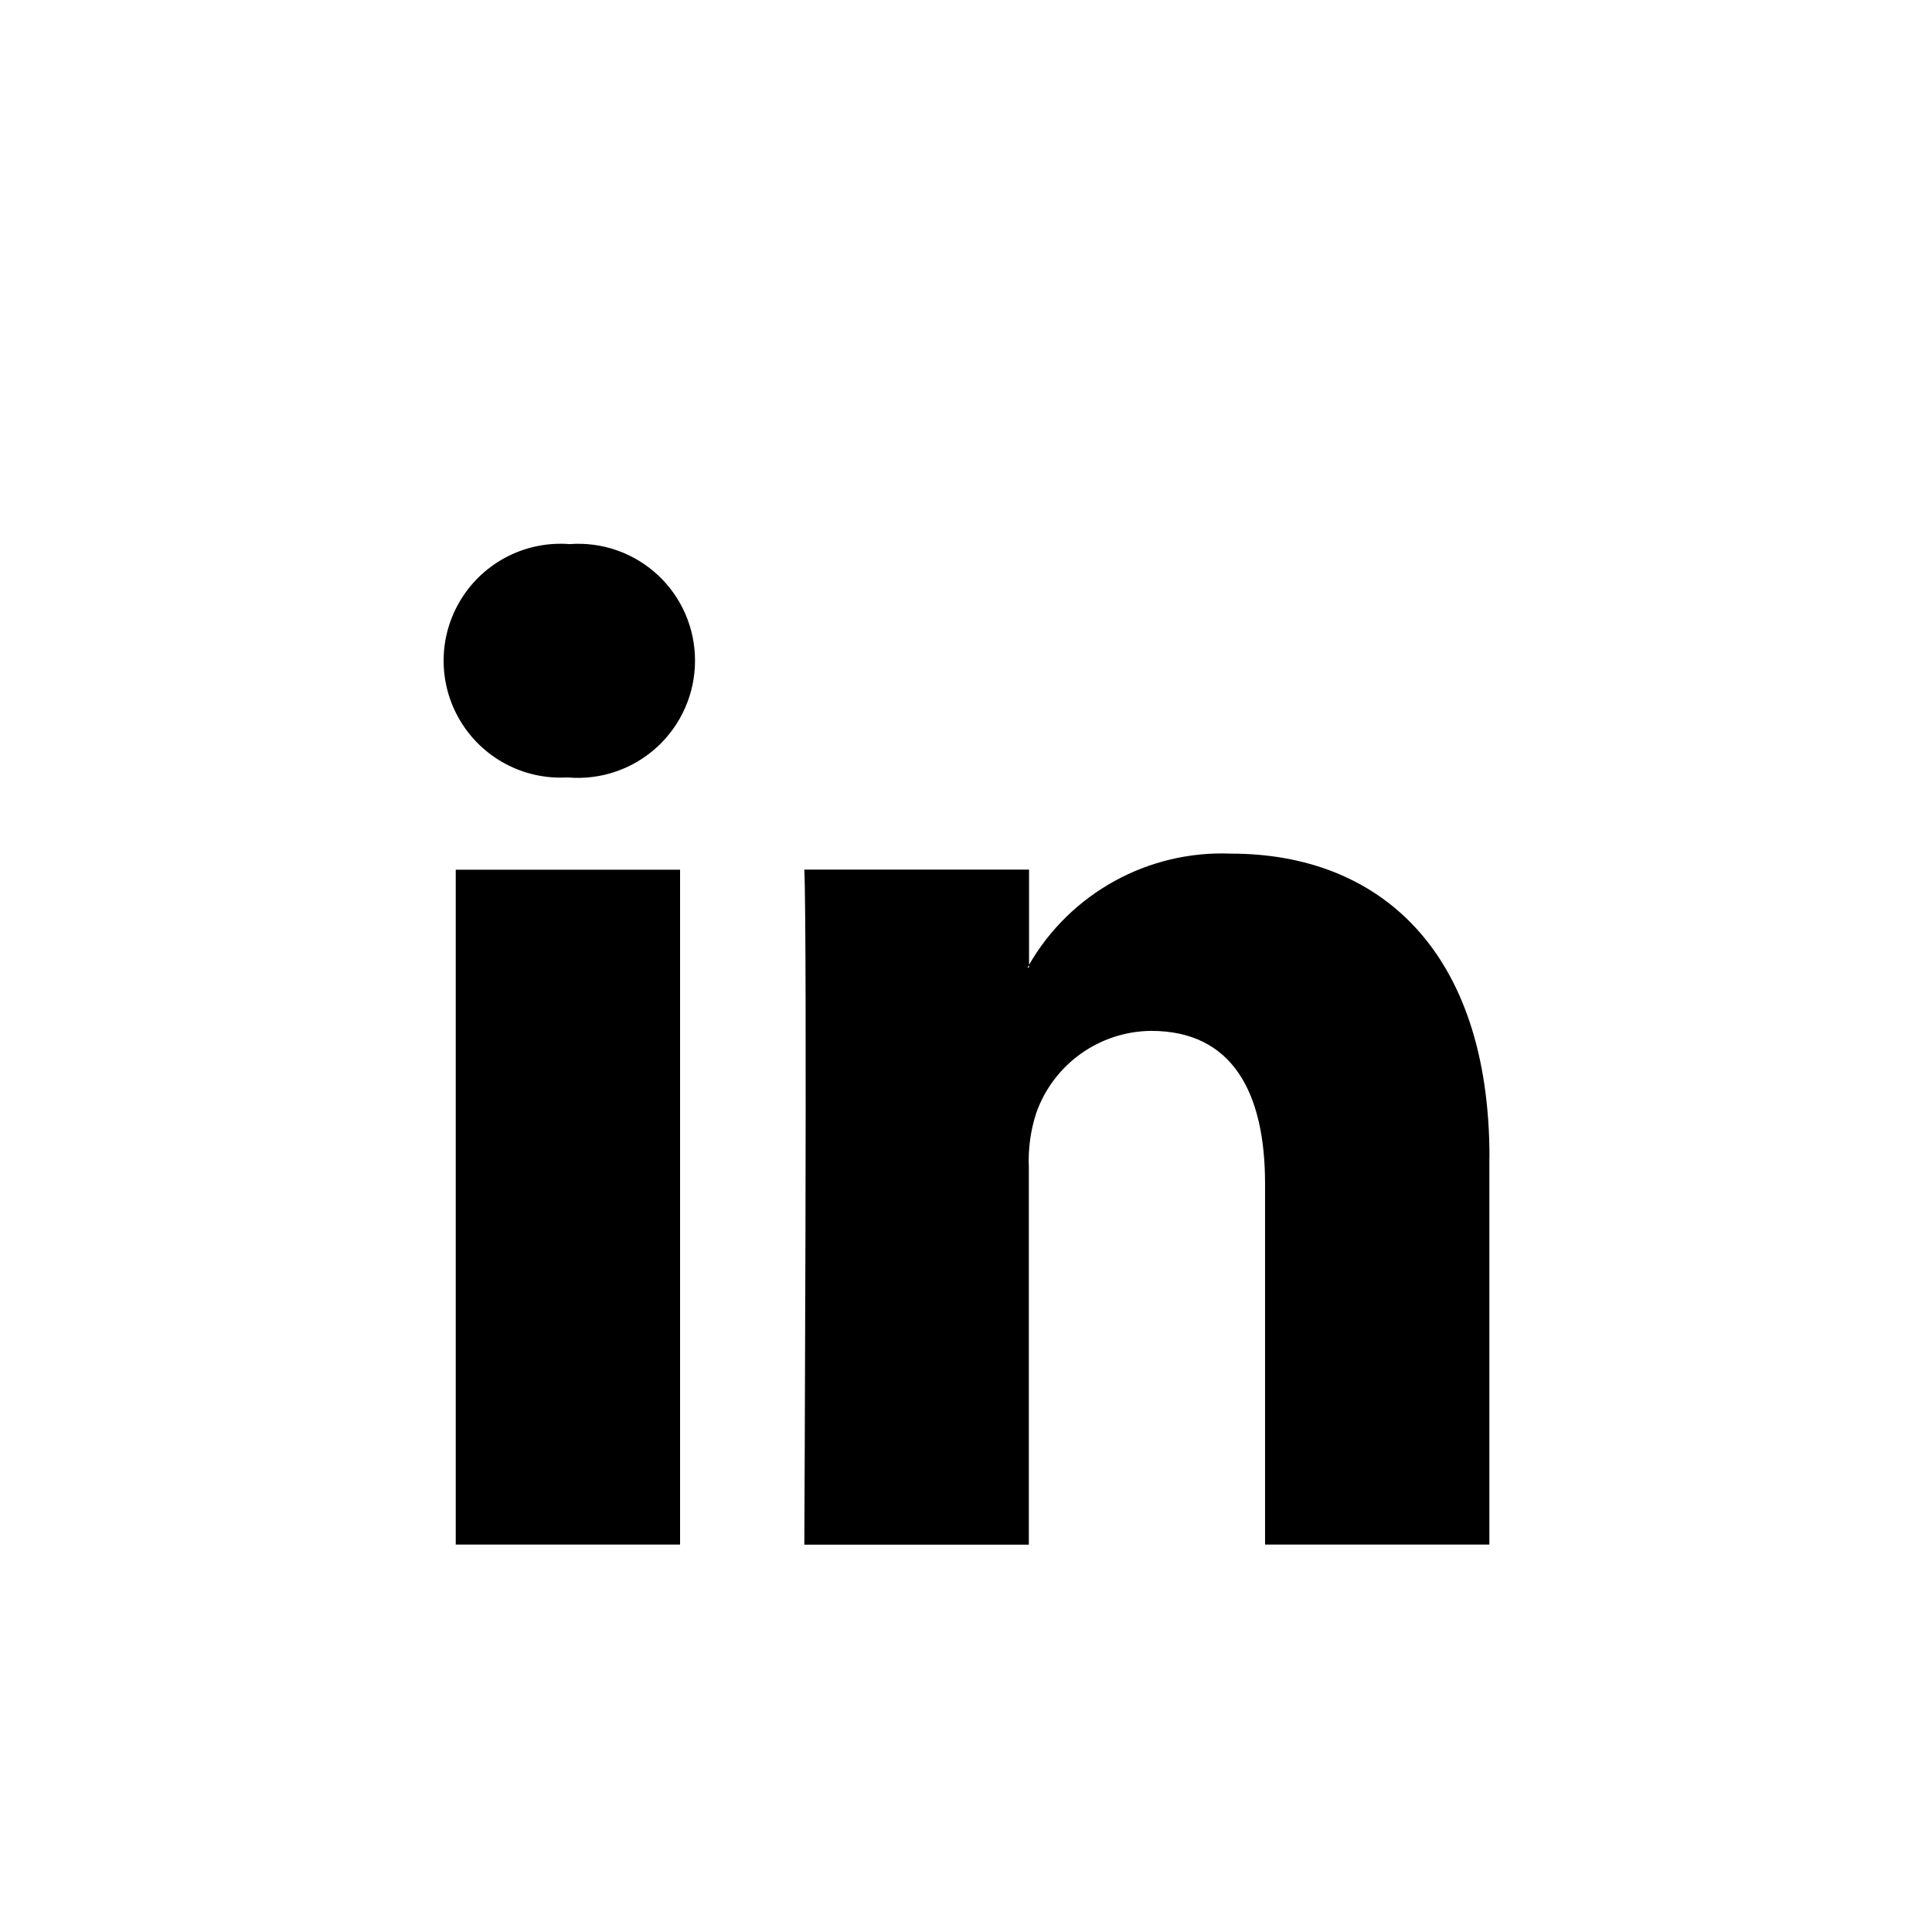
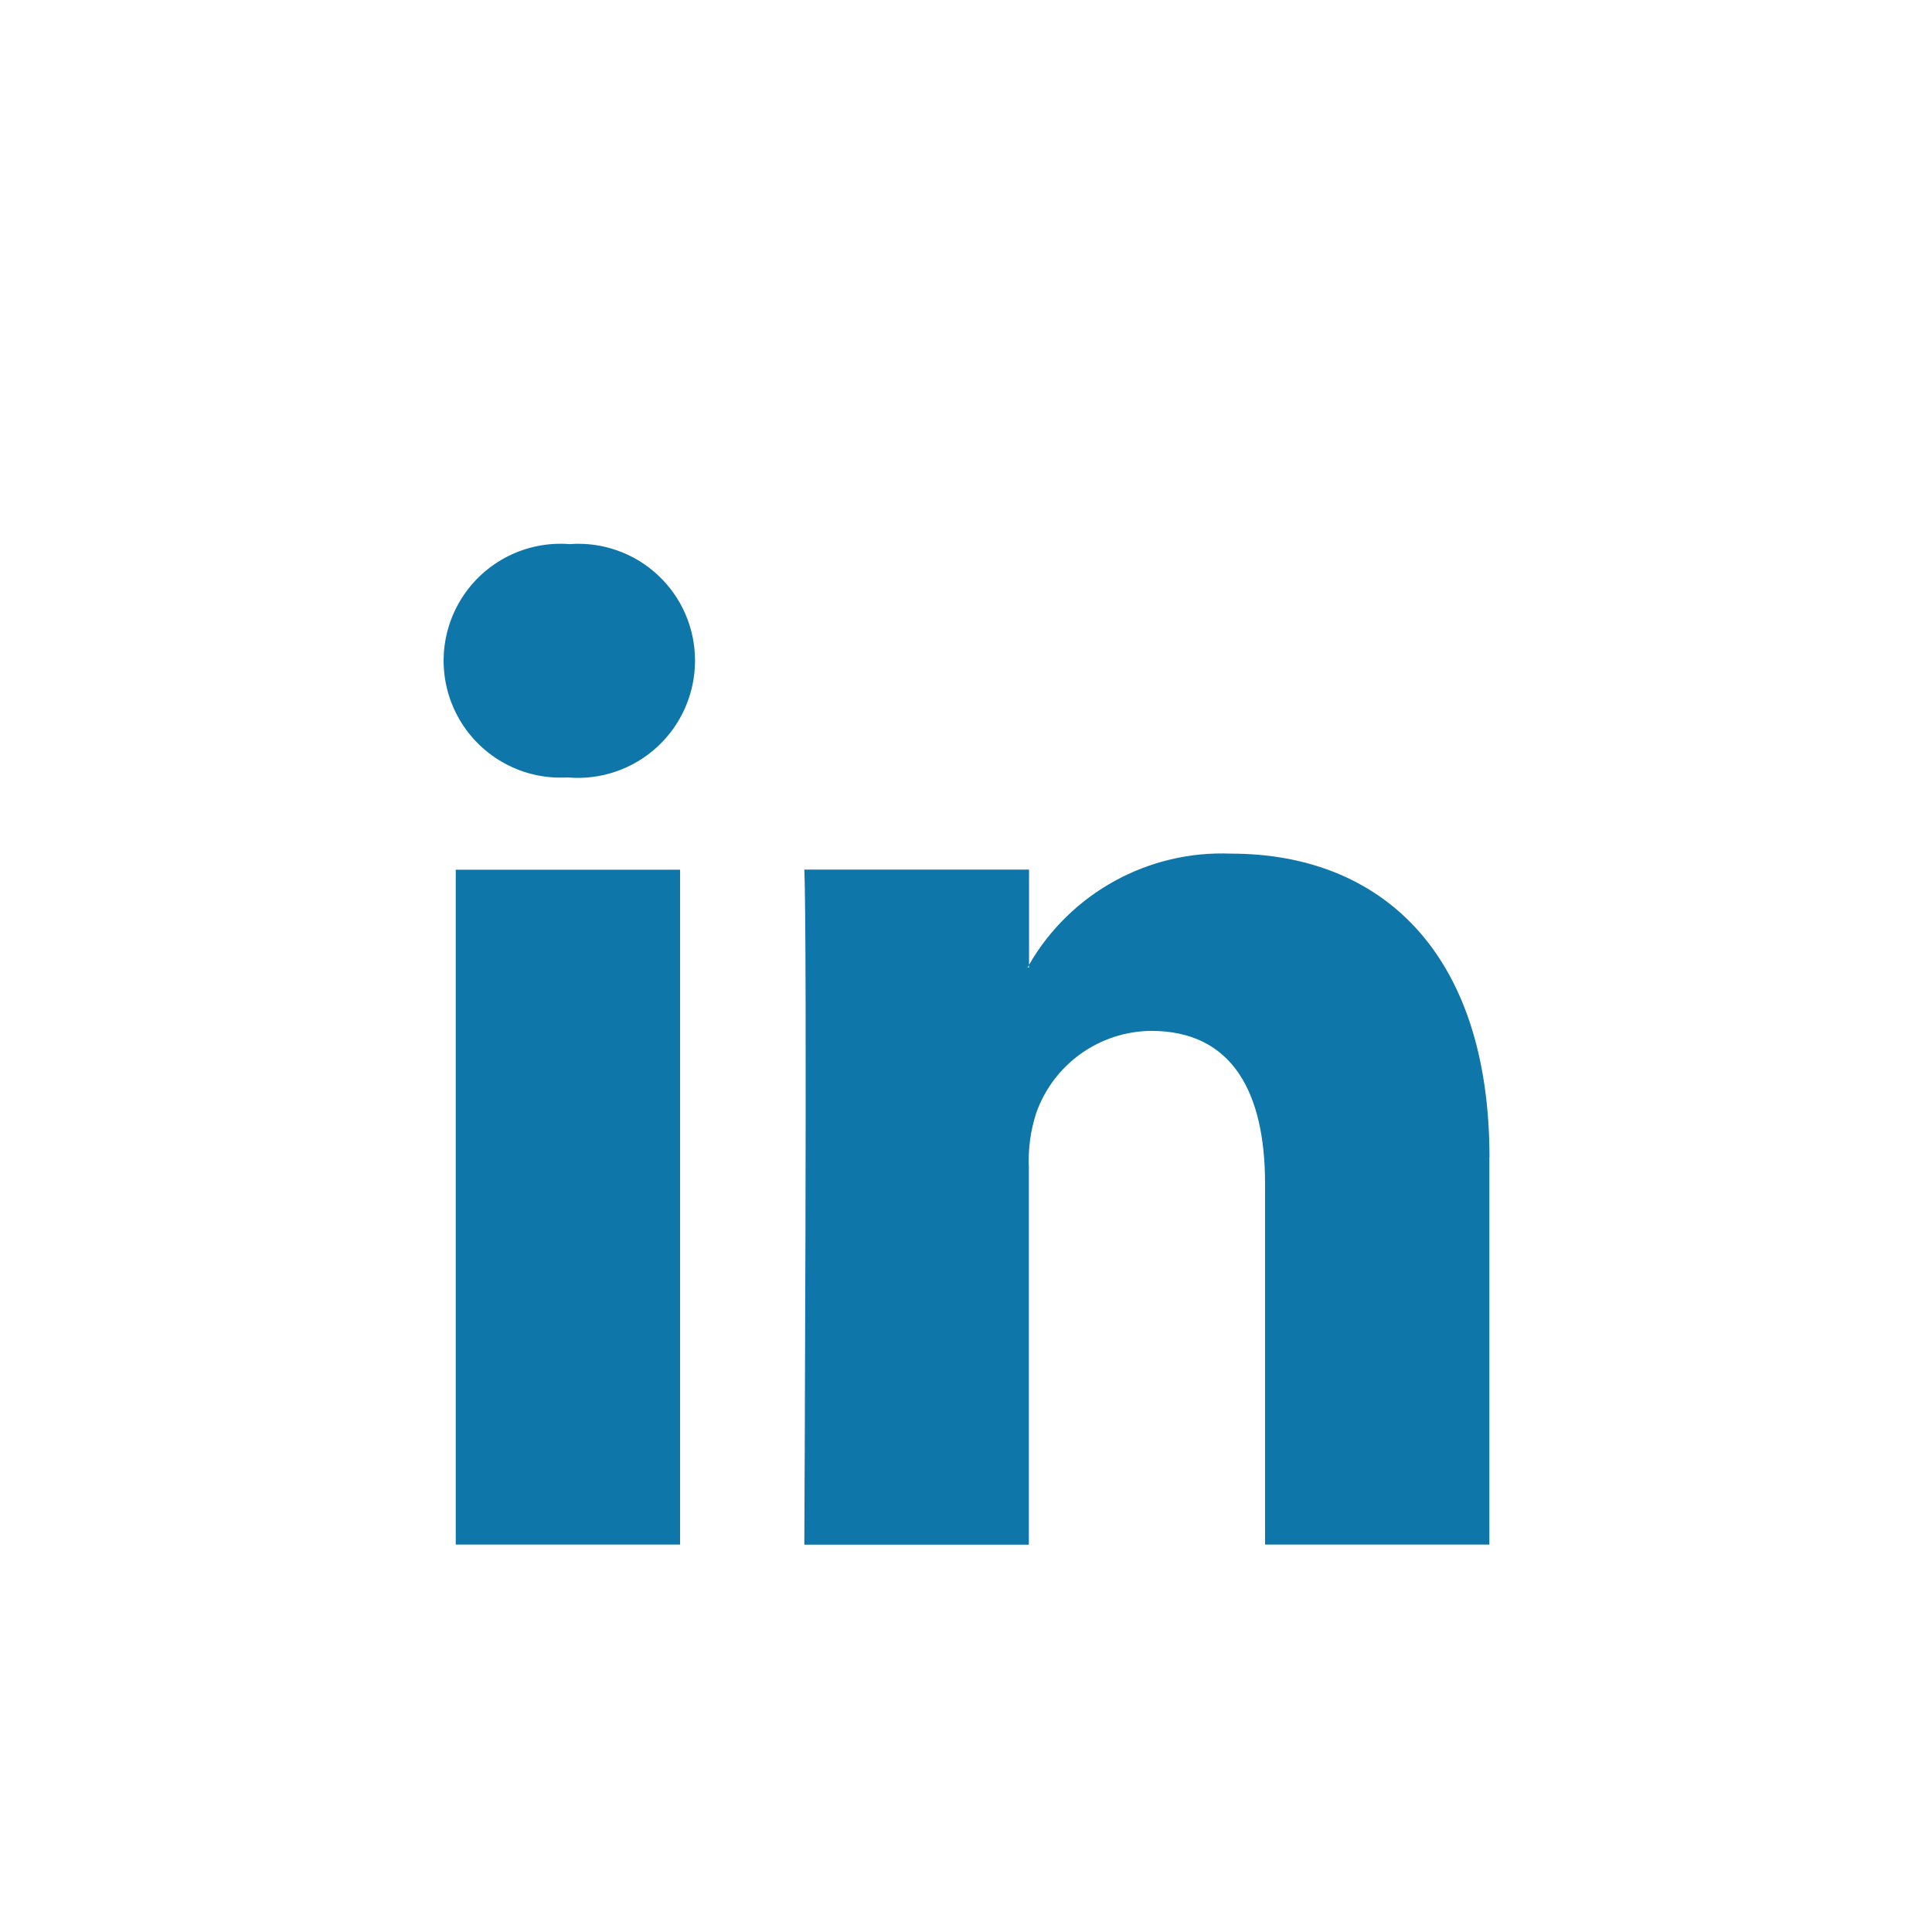
- <svg xmlns="http://www.w3.org/2000/svg" fill="#000000" width="300px" height="300px" viewBox="-3.5 0 19 19" class="cf-icon-svg">
+ <svg xmlns="http://www.w3.org/2000/svg" fill="#0e76a8" width="300px" height="300px" viewBox="-3.5 0 19 19" class="cf-icon-svg">
  <g id="SVGRepo_bgCarrier" stroke-width="0" />
  <g id="SVGRepo_tracerCarrier" stroke-linecap="round" stroke-linejoin="round" />
  <g id="SVGRepo_iconCarrier">
    <path d="M3.335 6.498a1.152 1.152 0 0 1-1.248 1.148h-.015a1.15 1.15 0 1 1 .03-2.295 1.147 1.147 0 0 1 1.233 1.147zM.982 8.553h2.206v6.637H.982zm10.165 2.83v3.807H8.941v-3.55c0-.893-.319-1.502-1.12-1.502a1.21 1.21 0 0 0-1.13.807 1.516 1.516 0 0 0-.073.538v3.708H4.41s.03-6.017 0-6.639h2.21v.94l-.016.023h.015V9.49a2.19 2.19 0 0 1 1.989-1.095c1.451 0 2.54.949 2.54 2.988z" />
  </g>
</svg>
